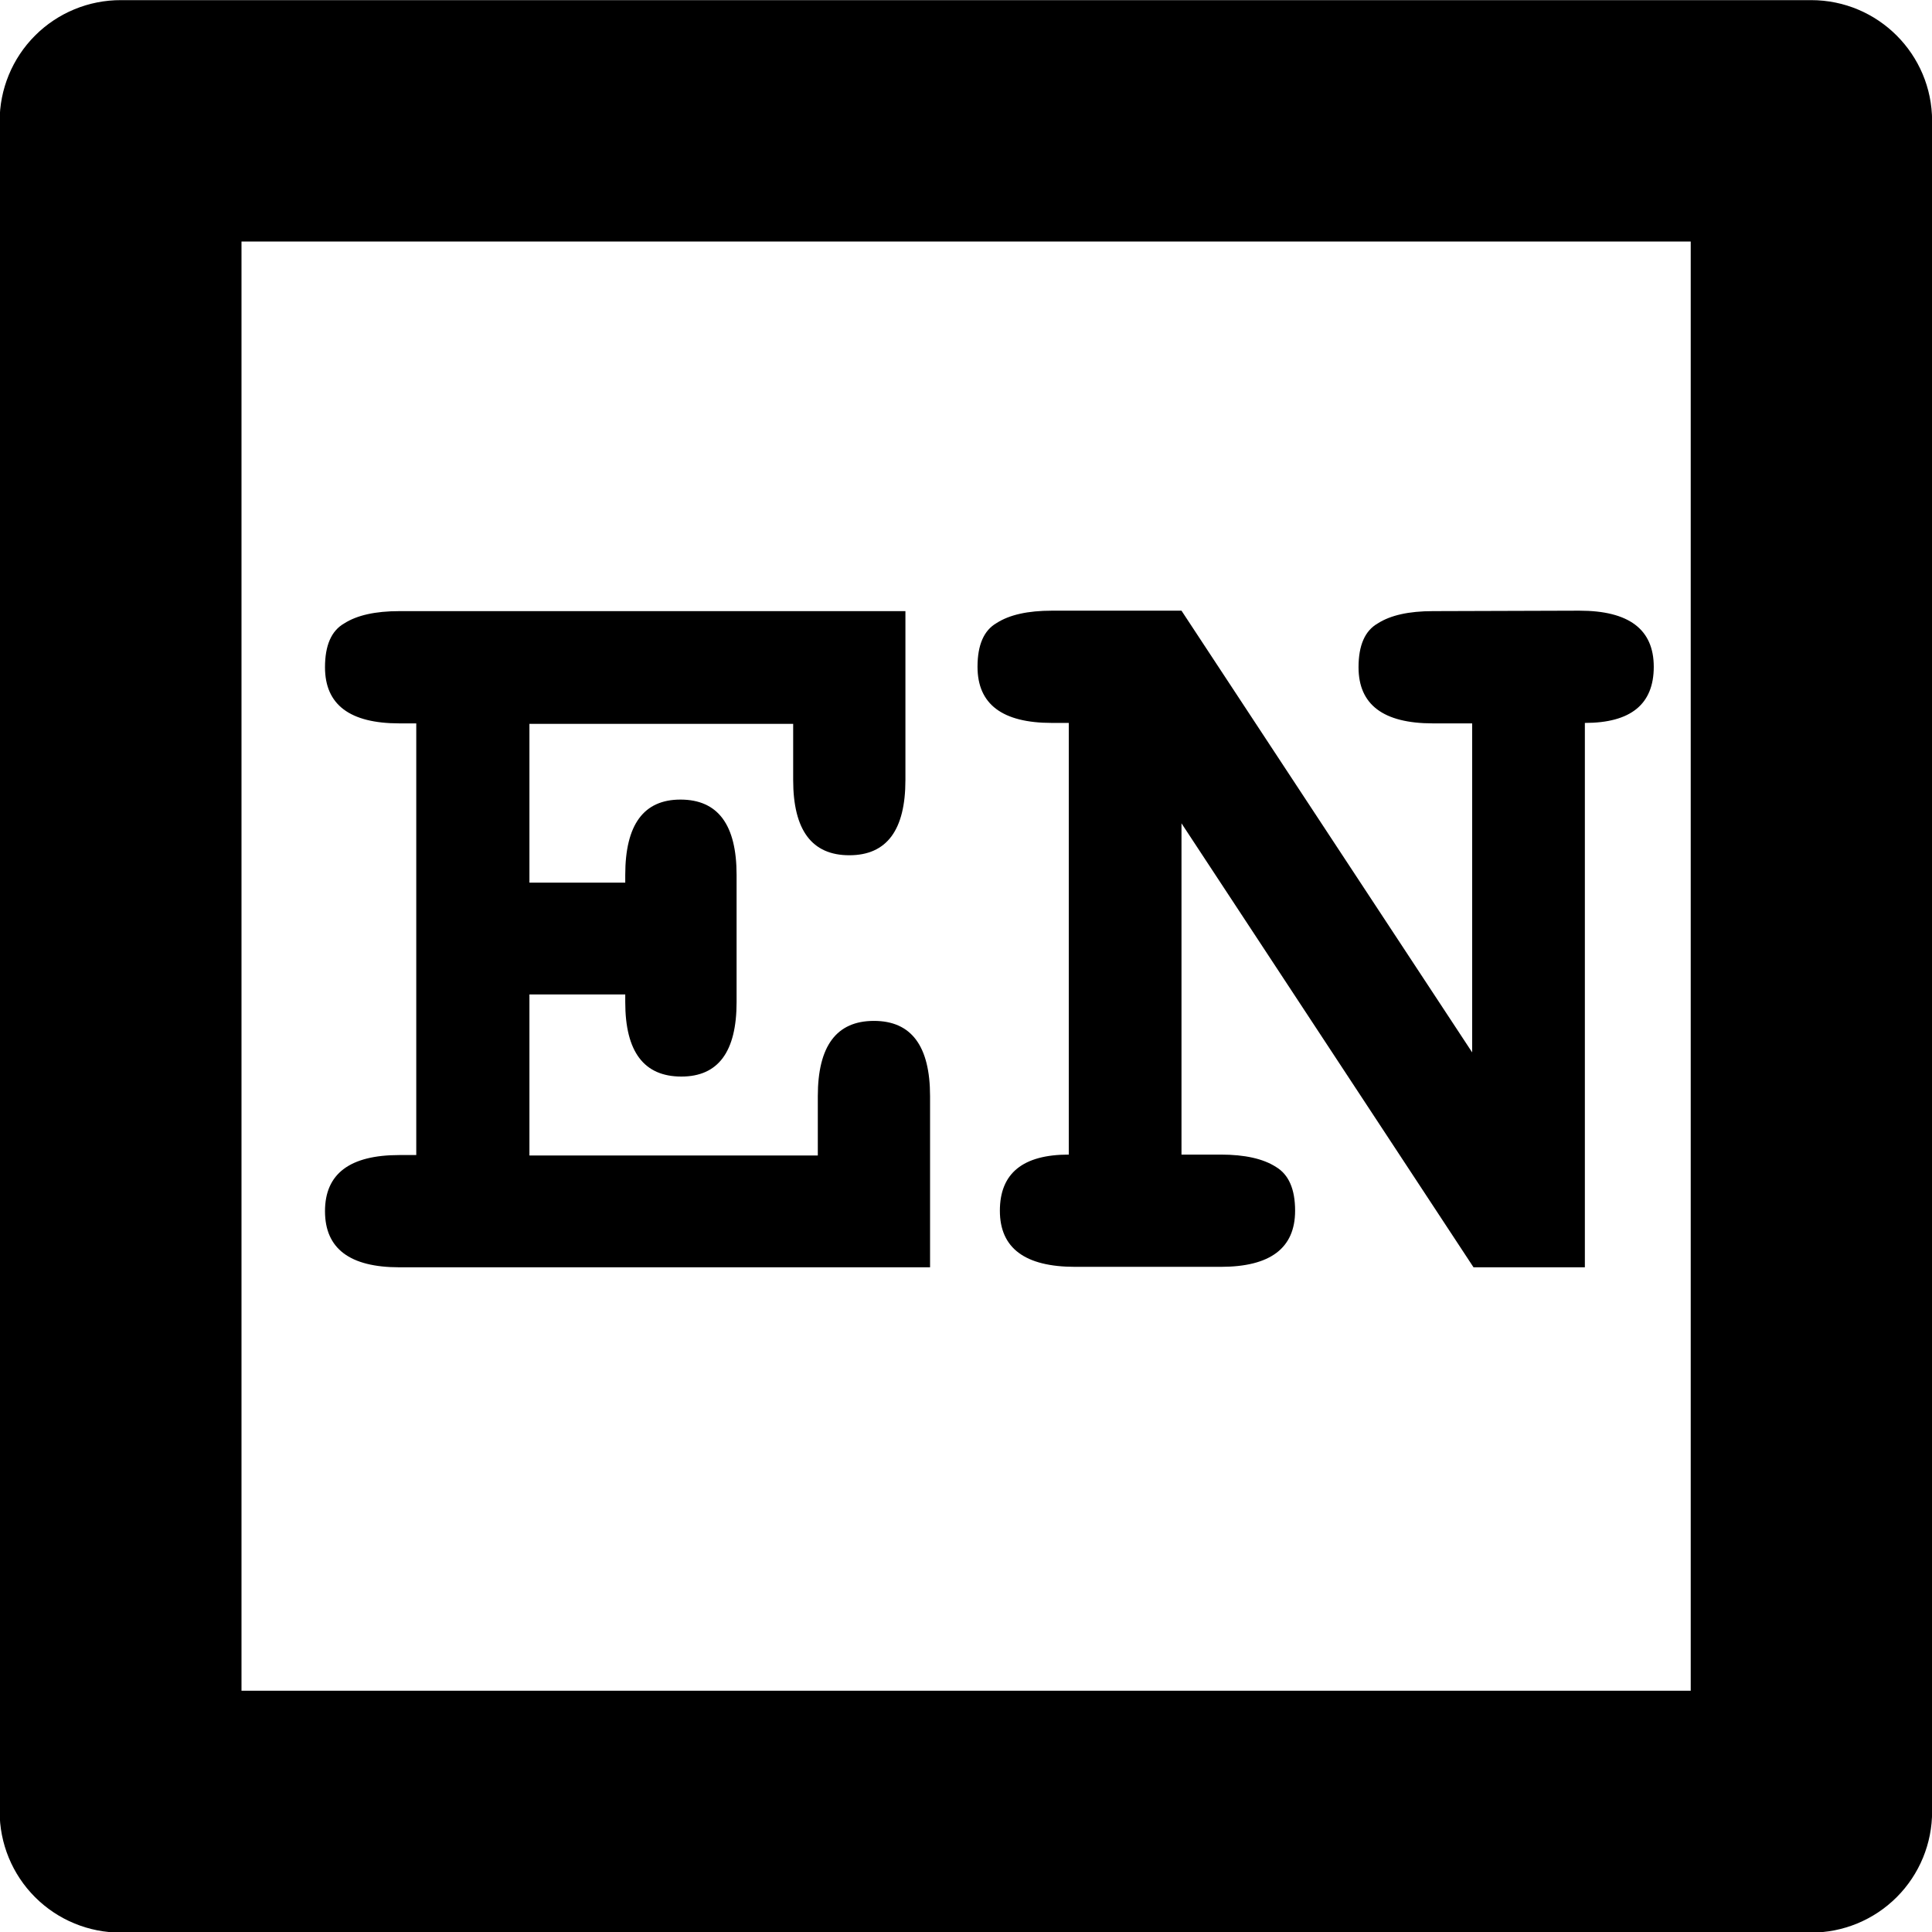
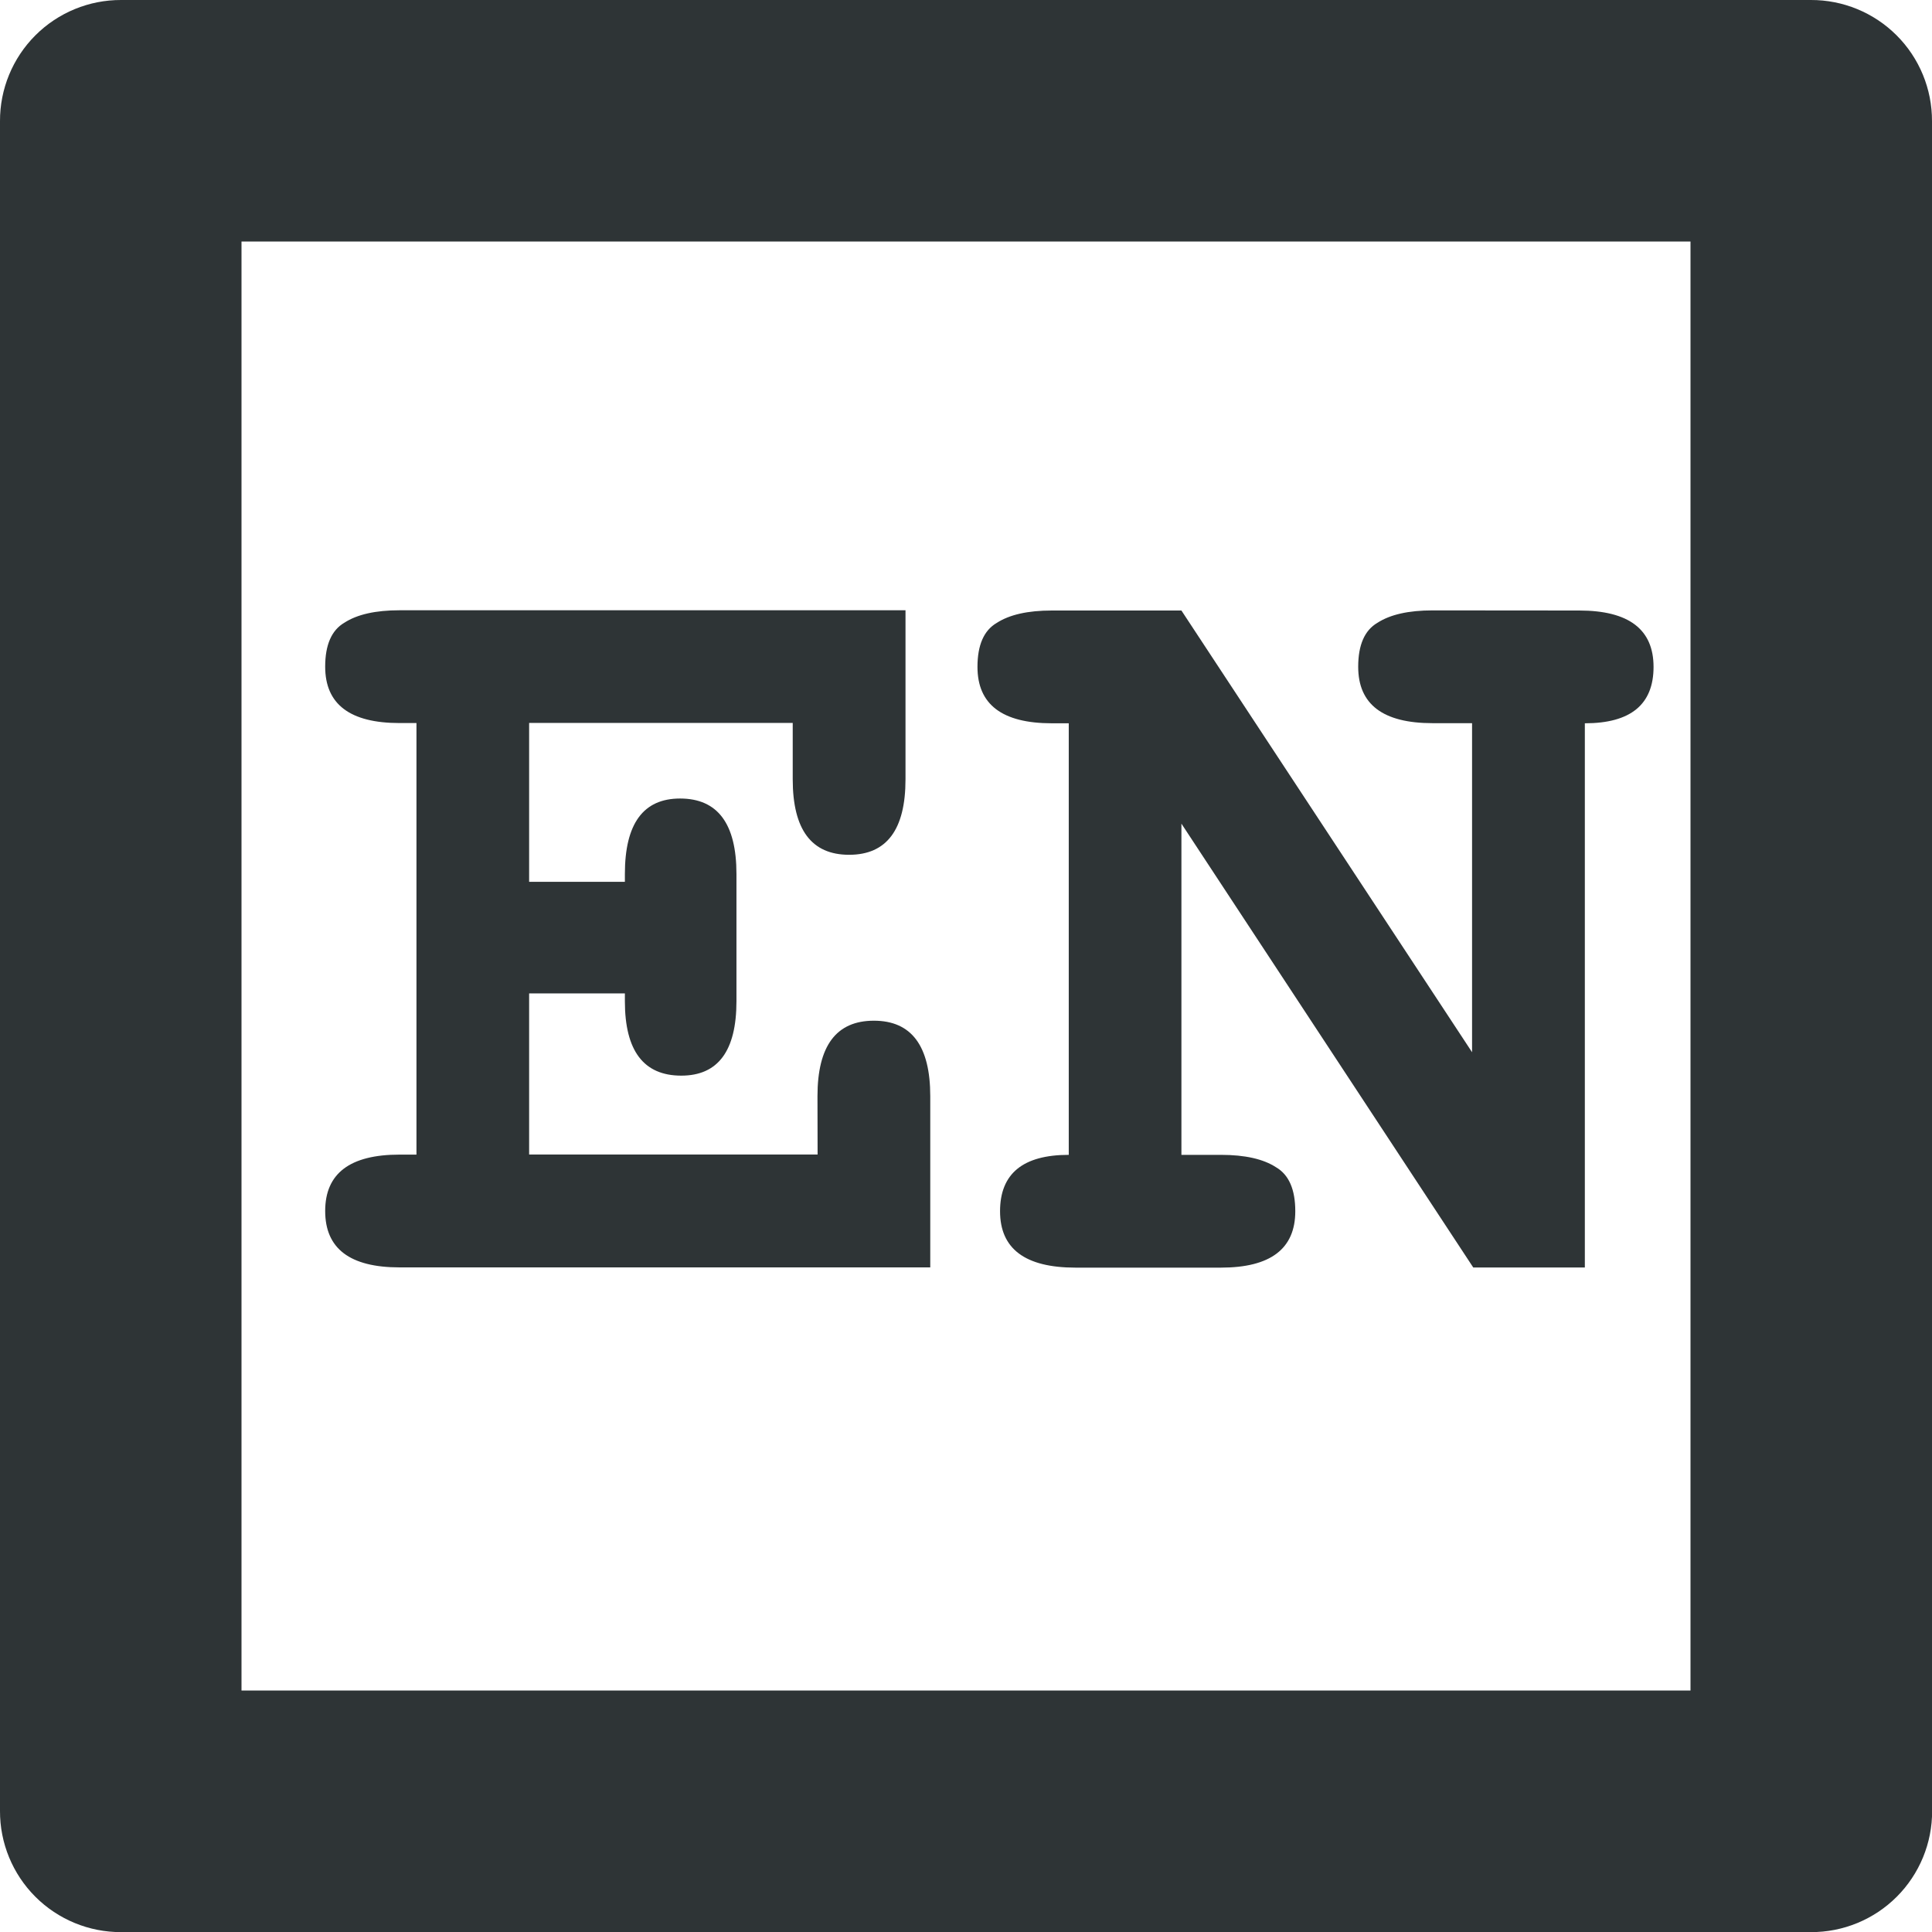
- <svg xmlns="http://www.w3.org/2000/svg" width="16.004" height="16.004" viewBox="0 0 4.234 4.234" version="1.1" id="svg4268">
-   <defs id="defs4262" />
-   <g id="enumeration" style="display:inline" transform="translate(-25.13476,-15.3457)">
-     <g id="rect1264-7-9-0">
-       <path style="color:#000000;fill:#000000;fill-opacity:0;stroke-width:0.529;stroke-linecap:round;stroke-linejoin:round;-inkscape-stroke:none" d="m 25.4,15.61 h 3.704 v 3.704 H 25.4 Z" id="path3540" />
-       <path style="color:#000000;fill:#000000;stroke-linecap:round;stroke-linejoin:round;-inkscape-stroke:none" d="m 25.4,15.346 a 0.265,0.265 0 0 0 -0.266,0.266 v 3.703 a 0.265,0.265 0 0 0 0.266,0.266 h 3.703 a 0.265,0.265 0 0 0 0.266,-0.266 V 15.611 A 0.265,0.265 0 0 0 29.104,15.346 Z M 25.664,15.875 h 3.176 v 3.176 h -3.176 z" id="path3542" />
-     </g>
-     <path d="m 26.927,17.748 q 0,-0.165 0.123,-0.165 0.123,0 0.123,0.165 v 0.375 h -1.163 q -0.163,0 -0.163,-0.123 0,-0.123 0.163,-0.123 h 0.037 v -0.946 h -0.037 q -0.163,0 -0.163,-0.123 0,-0.072 0.042,-0.096 0.042,-0.027 0.121,-0.027 h 1.109 v 0.37 q 0,0.165 -0.123,0.165 -0.123,0 -0.123,-0.165 v -0.123 h -0.578 v 0.348 h 0.21 v -0.017 q 0,-0.165 0.121,-0.165 0.123,0 0.123,0.165 v 0.279 q 0,0.163 -0.121,0.163 -0.123,0 -0.123,-0.163 v -0.017 h -0.21 v 0.353 h 0.632 z m 1.669,-1.064 q 0.163,0 0.163,0.123 0,0.123 -0.151,0.123 v 1.193 h -0.244 l -0.64,-0.973 v 0.726 h 0.086 q 0.079,0 0.121,0.027 0.042,0.025 0.042,0.096 0,0.123 -0.163,0.123 h -0.319 q -0.165,0 -0.165,-0.123 0,-0.123 0.151,-0.123 v -0.946 h -0.037 q -0.163,0 -0.163,-0.123 0,-0.072 0.042,-0.096 0.042,-0.027 0.121,-0.027 h 0.284 l 0.637,0.968 v -0.721 h -0.086 q -0.163,0 -0.163,-0.123 0,-0.072 0.042,-0.096 0.042,-0.027 0.121,-0.027 z" id="text84-8-3-5-4-9" style="font-weight:bold;font-size:2.469px;line-height:1.25;font-family:FreeMono;-inkscape-font-specification:'FreeMono, Bold';letter-spacing:0px;word-spacing:0px;stroke-width:0.265" aria-label="EN" />
+ <svg xmlns="http://www.w3.org/2000/svg" width="16px" height="16px" viewBox="0 0 16 16">
+   <g fill="#2e3436">
+     <path d="m 1.002,1 l 13.997,0 l 0,13.997 L 1.002,14.997 Z" fill="#2e3436" stroke-width="2" stroke-linecap="round" stroke-linejoin="round" fill-opacity="0" />
+     <path d="m 1.004,7.55718825474E-06 a 1,1 0 0,0 -1.004,1.004 l 0,13.993 a 1,1 0 0,0 1.004,1.004 l 13.993,0 a 1,1 0 0,0 1.004,-1.004 L 16,1.004 A 1,1 0 0,0 14.996,7.55718825474E-06 Z M 2,2 l 12,0 l 0,12 l -12,0 z" fill="#2e3436" stroke-linecap="round" stroke-linejoin="round" />
+     <path d="m 6.77,9.078 q 0,-0.625 0.467,-0.625 q 0.467,0 0.467,0.625 l 0,1.418 l -4.395,0 q -0.616,0 -0.616,-0.467 q 0,-0.467 0.616,-0.467 l 0.14,0 l 0,-3.574 l -0.14,0 q -0.616,0 -0.616,-0.467 q 0,-0.271 0.159,-0.364 q 0.159,-0.103 0.457,-0.103 l 4.19,0 l 0,1.4 q 0,0.625 -0.467,0.625 q -0.467,0 -0.467,-0.625 l 0,-0.467 l -2.183,0 l 0,1.316 l 0.793,0 l 0,-0.065 q 0,-0.625 0.457,-0.625 q 0.467,0 0.467,0.625 l 0,1.054 q 0,0.616 -0.457,0.616 q -0.467,0 -0.467,-0.616 l 0,-0.065 l -0.793,0 l 0,1.334 l 2.389,0 z m 6.308,-4.022 q 0.616,0 0.616,0.467 q 0,0.467 -0.569,0.467 l 0,4.507 l -0.924,0 l -2.417,-3.676 l 0,2.743 l 0.327,0 q 0.299,0 0.457,0.103 q 0.159,0.093 0.159,0.364 q 0,0.467 -0.616,0.467 l -1.204,0 q -0.625,0 -0.625,-0.467 q 0,-0.467 0.569,-0.467 l 0,-3.574 l -0.14,0 q -0.616,0 -0.616,-0.467 q 0,-0.271 0.159,-0.364 q 0.159,-0.103 0.457,-0.103 l 1.073,0 l 2.407,3.658 l 0,-2.725 l -0.327,0 q -0.616,0 -0.616,-0.467 q 0,-0.271 0.159,-0.364 q 0.159,-0.103 0.457,-0.103 z" stroke-width="1" />
  </g>
</svg>
